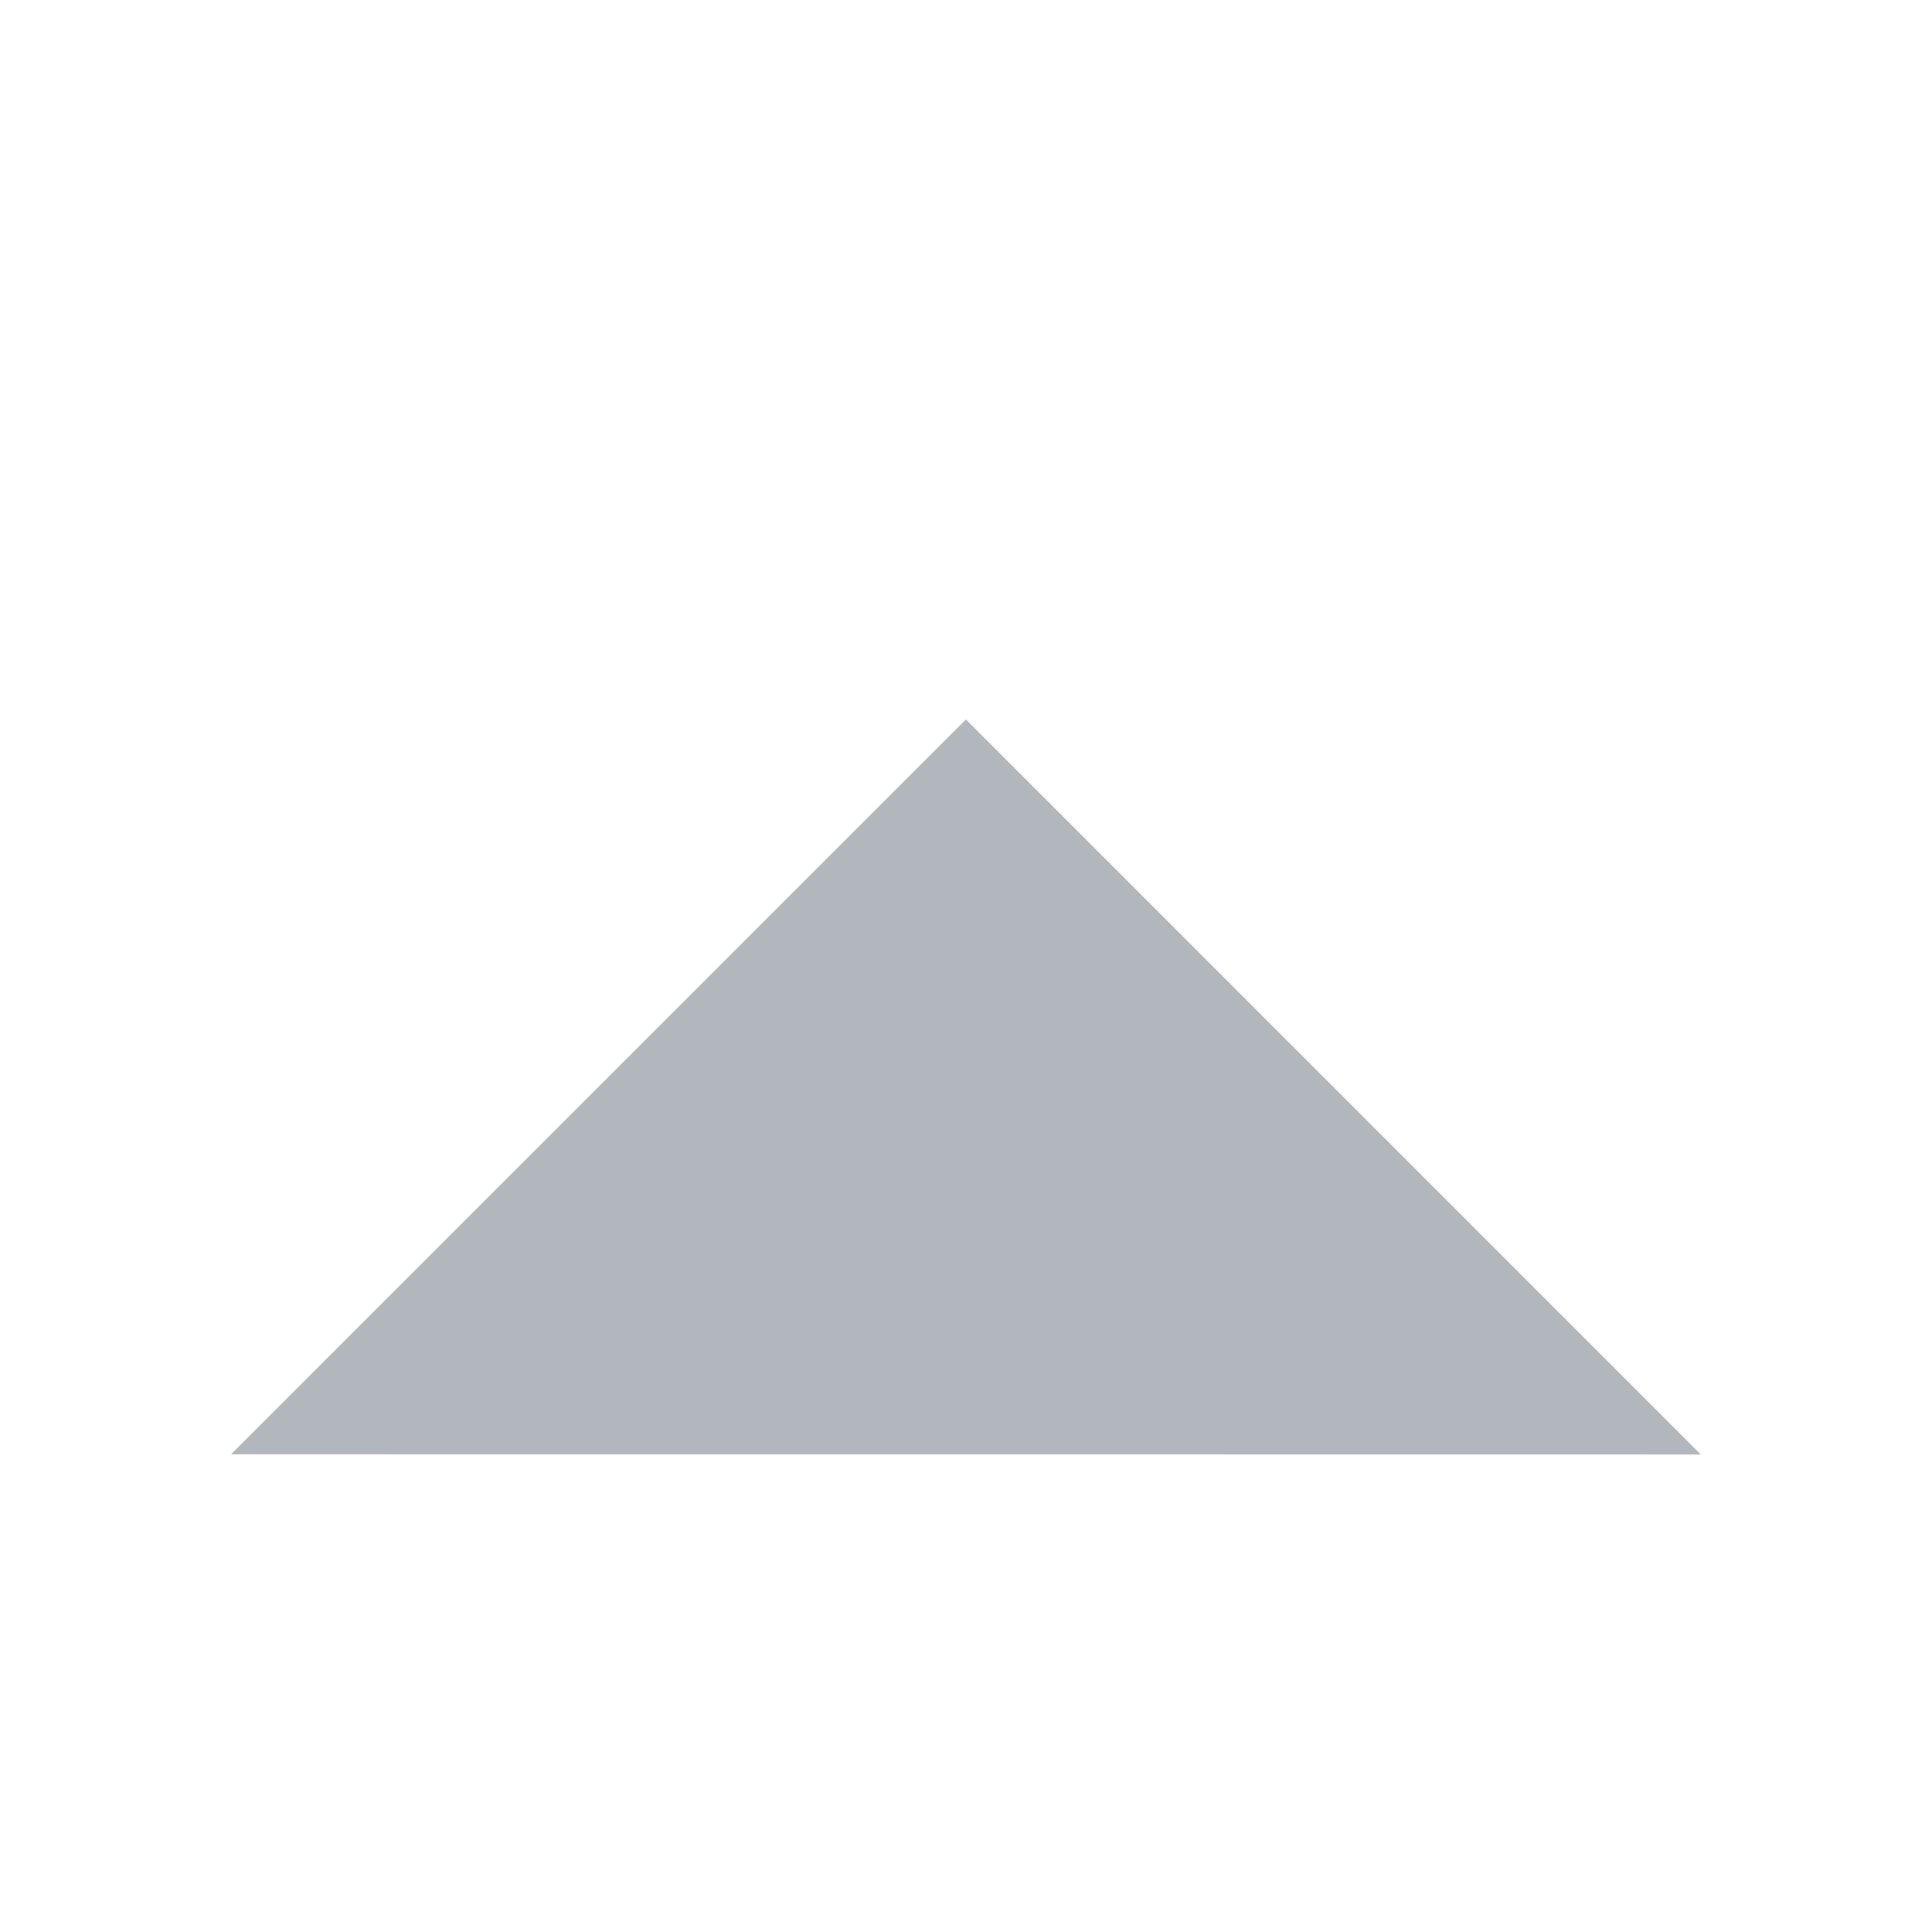
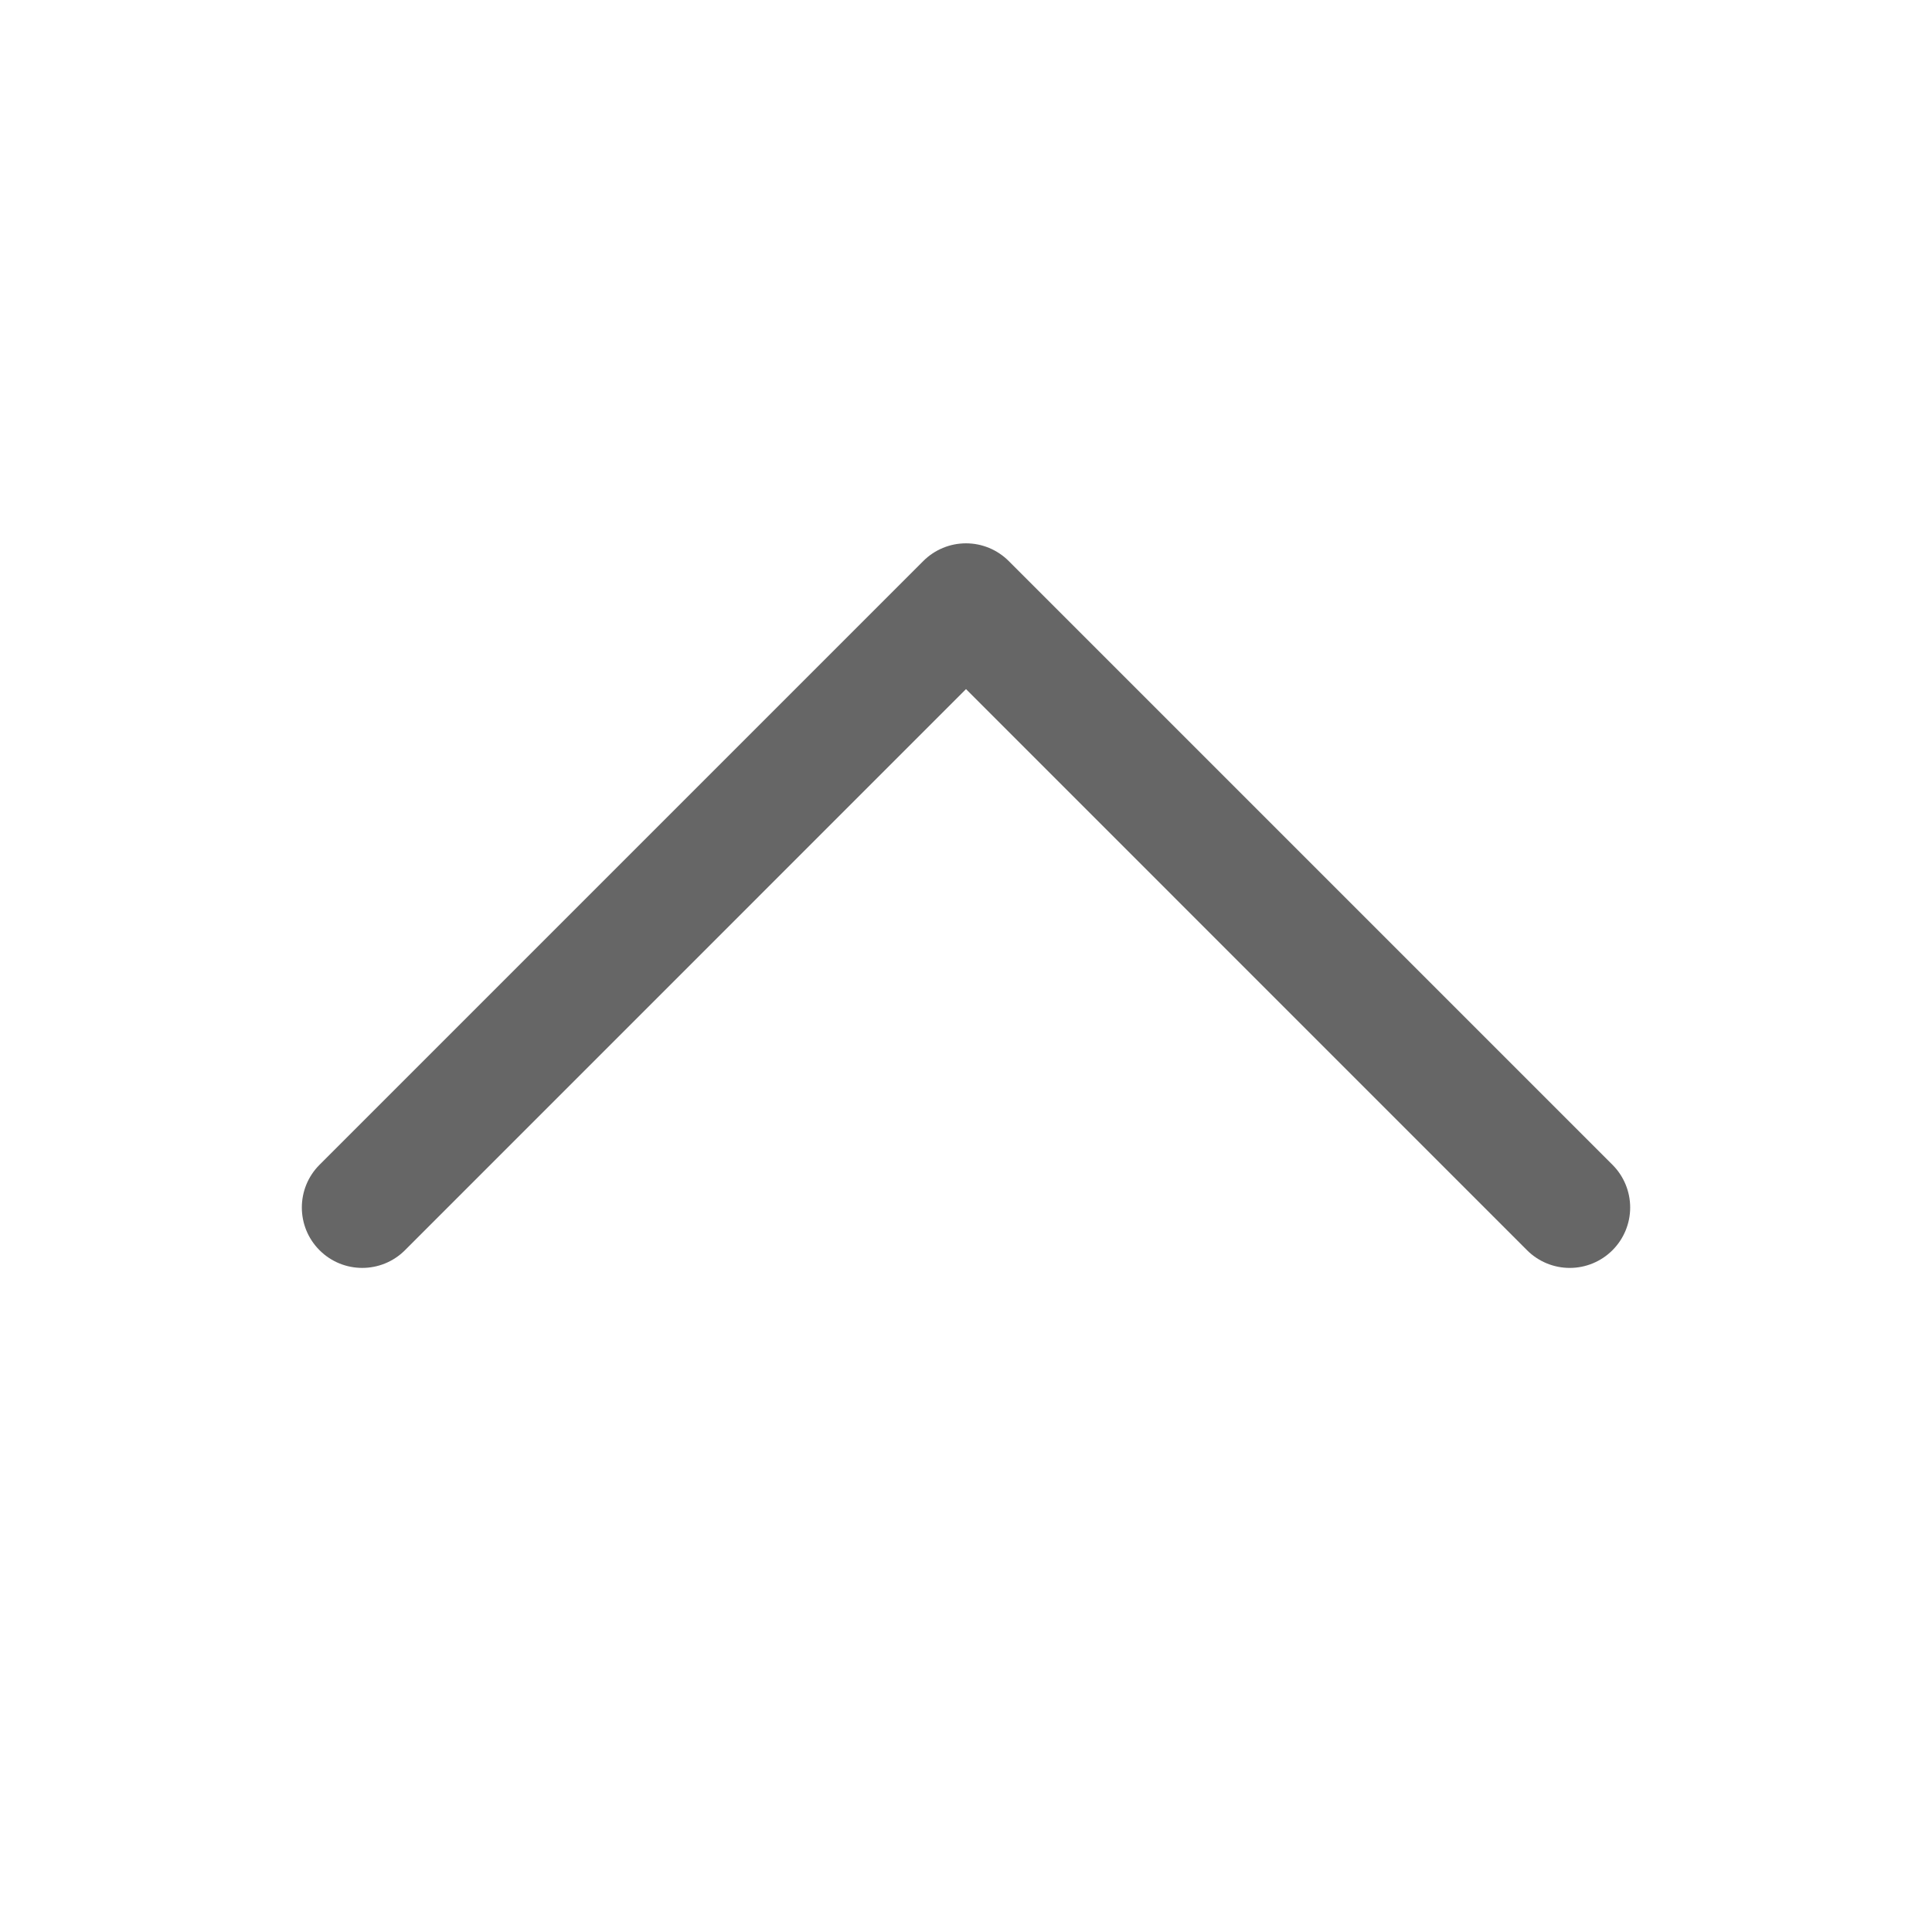
- <svg xmlns="http://www.w3.org/2000/svg" version="1.1" id="Layer_1" x="0px" y="0px" width="32px" height="32px" viewBox="0 0 32 32" enable-background="new 0 0 32 32" xml:space="preserve">
-   <polyline opacity="0.4" fill="#3F4A5A" enable-background="new    " points="3.826,24.088 15.998,11.916 28.171,24.091 " />
+ <svg xmlns="http://www.w3.org/2000/svg" width="32" height="32" viewBox="0 0 256 256">
+   <path fill="#666666" d="M213.66 165.66a8 8 0 0 1-11.32 0L128 91.31l-74.34 74.35a8 8 0 0 1-11.32-11.32l80-80a8 8 0 0 1 11.32 0l80 80a8 8 0 0 1 0 11.32Z" />
</svg>
